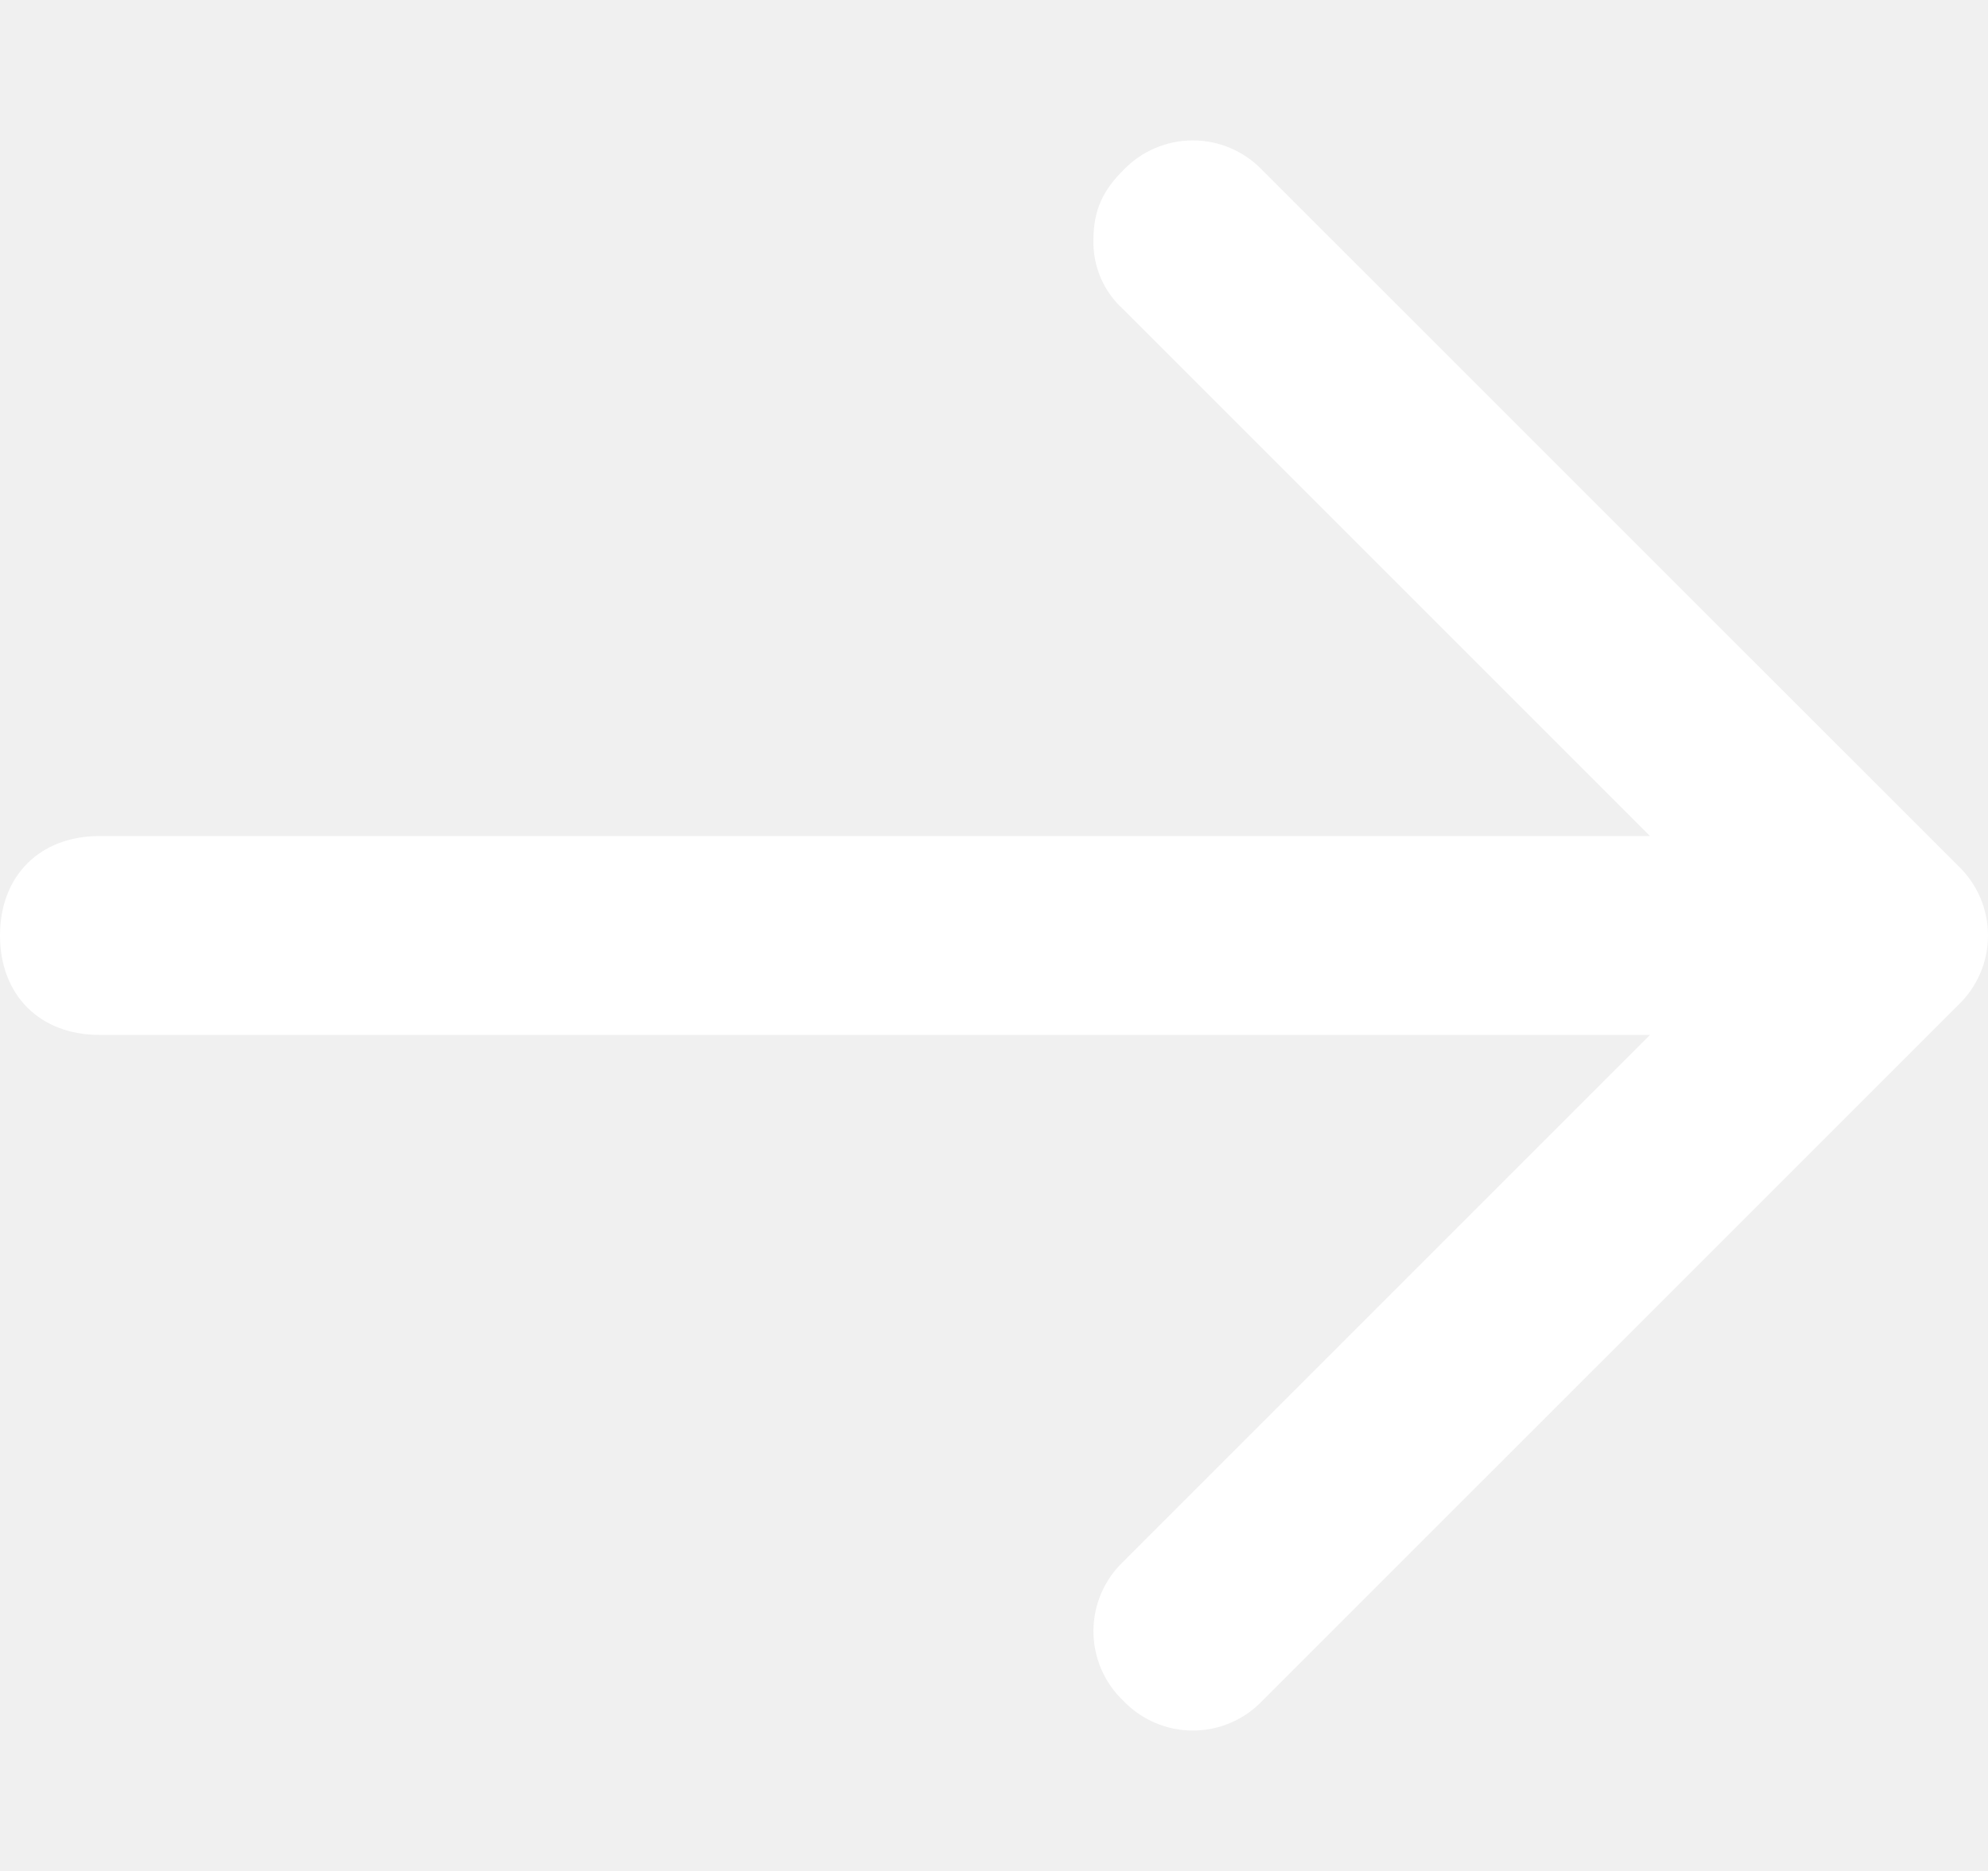
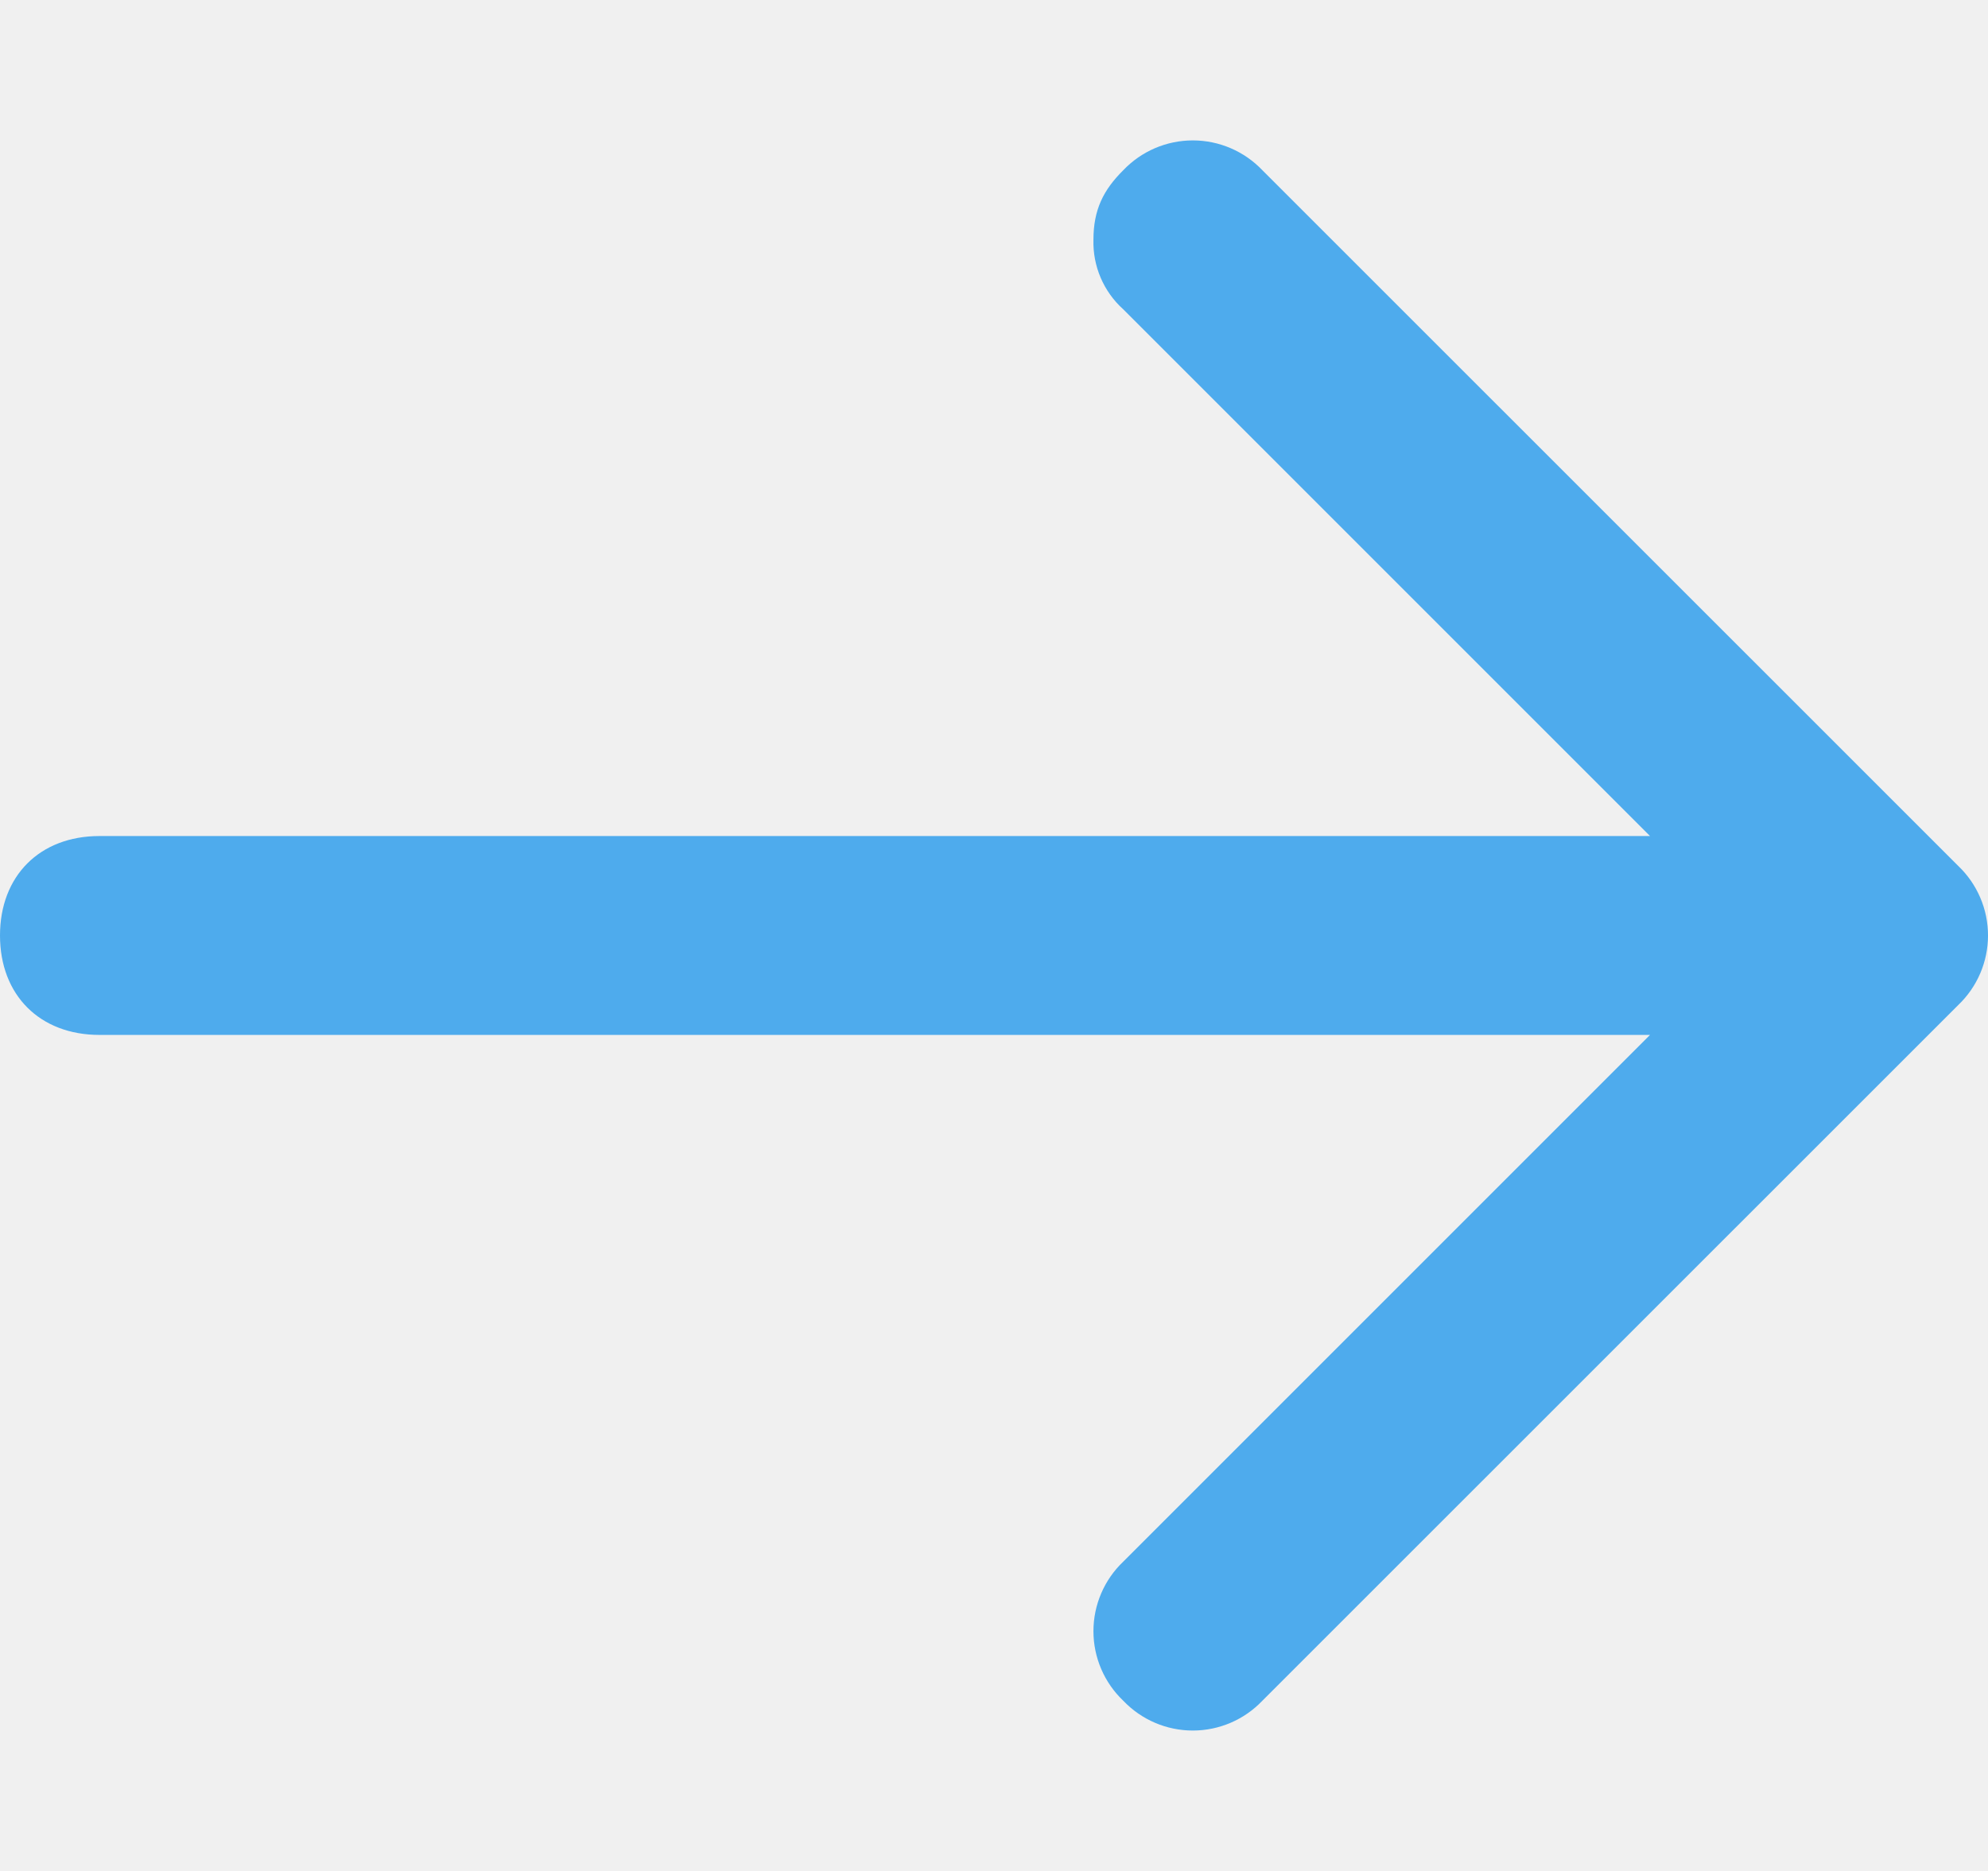
<svg xmlns="http://www.w3.org/2000/svg" preserveAspectRatio="xMidYMid meet" data-bbox="1.833 2.667 13.334 10.666" viewBox="1.833 2.667 13.334 10.666" height="16" width="17" data-type="color" role="presentation" aria-hidden="true">
  <defs>
    <style>#comp-lnoncoa62__00000000-0000-0000-0000-000000000002 svg [data-color="1"] {fill: #00AEEF;}</style>
  </defs>
  <g>
-     <path fill="#ffffff" d="m10.3 2.867 4.667 4.666a.645.645 0 0 1 0 .934L10.3 13.133a.644.644 0 0 1-.933 0 .644.644 0 0 1 0-.933L12.9 8.667H2.5c-.4 0-.667-.267-.667-.667s.267-.667.667-.667h10.4L9.367 3.8a.605.605 0 0 1-.2-.467c0-.2.066-.333.2-.466a.644.644 0 0 1 .933 0Z" data-color="1" />
+     <path fill="#4eabed" d="m10.3 2.867 4.667 4.666a.645.645 0 0 1 0 .934L10.3 13.133a.644.644 0 0 1-.933 0 .644.644 0 0 1 0-.933L12.9 8.667H2.5c-.4 0-.667-.267-.667-.667s.267-.667.667-.667h10.4L9.367 3.8a.605.605 0 0 1-.2-.467c0-.2.066-.333.2-.466a.644.644 0 0 1 .933 0Z" data-color="1" />
  </g>
</svg>
